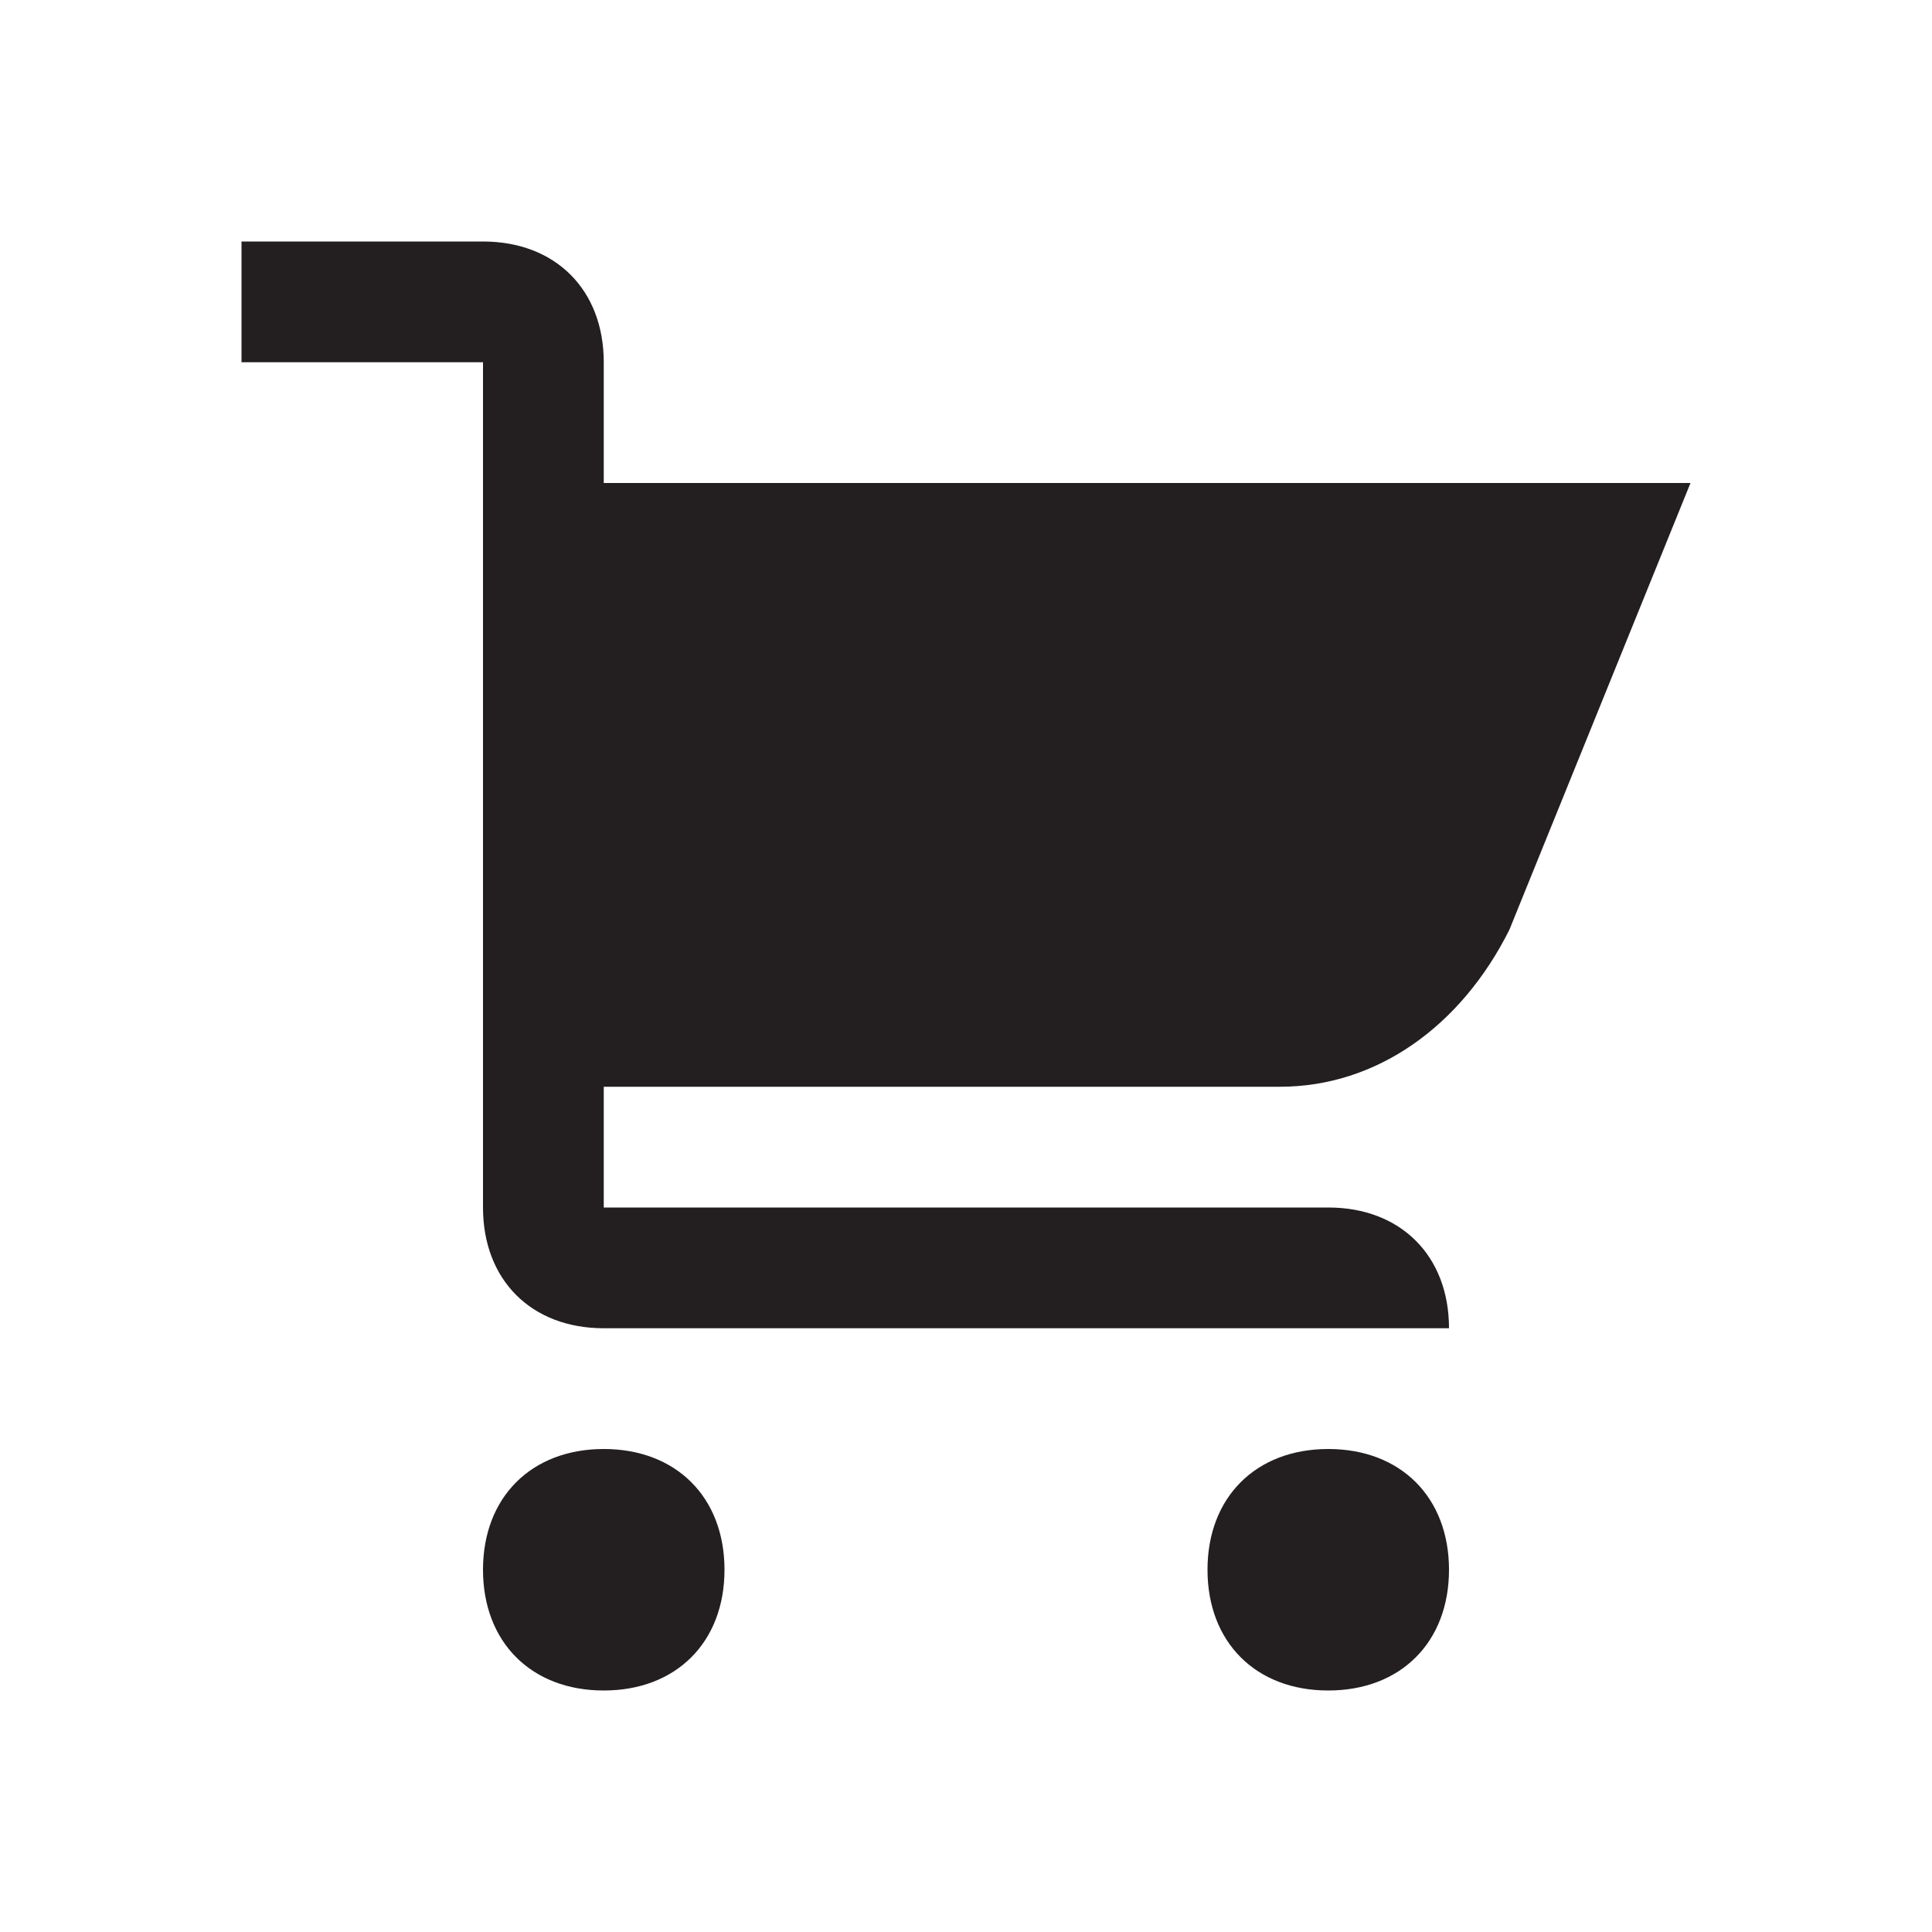
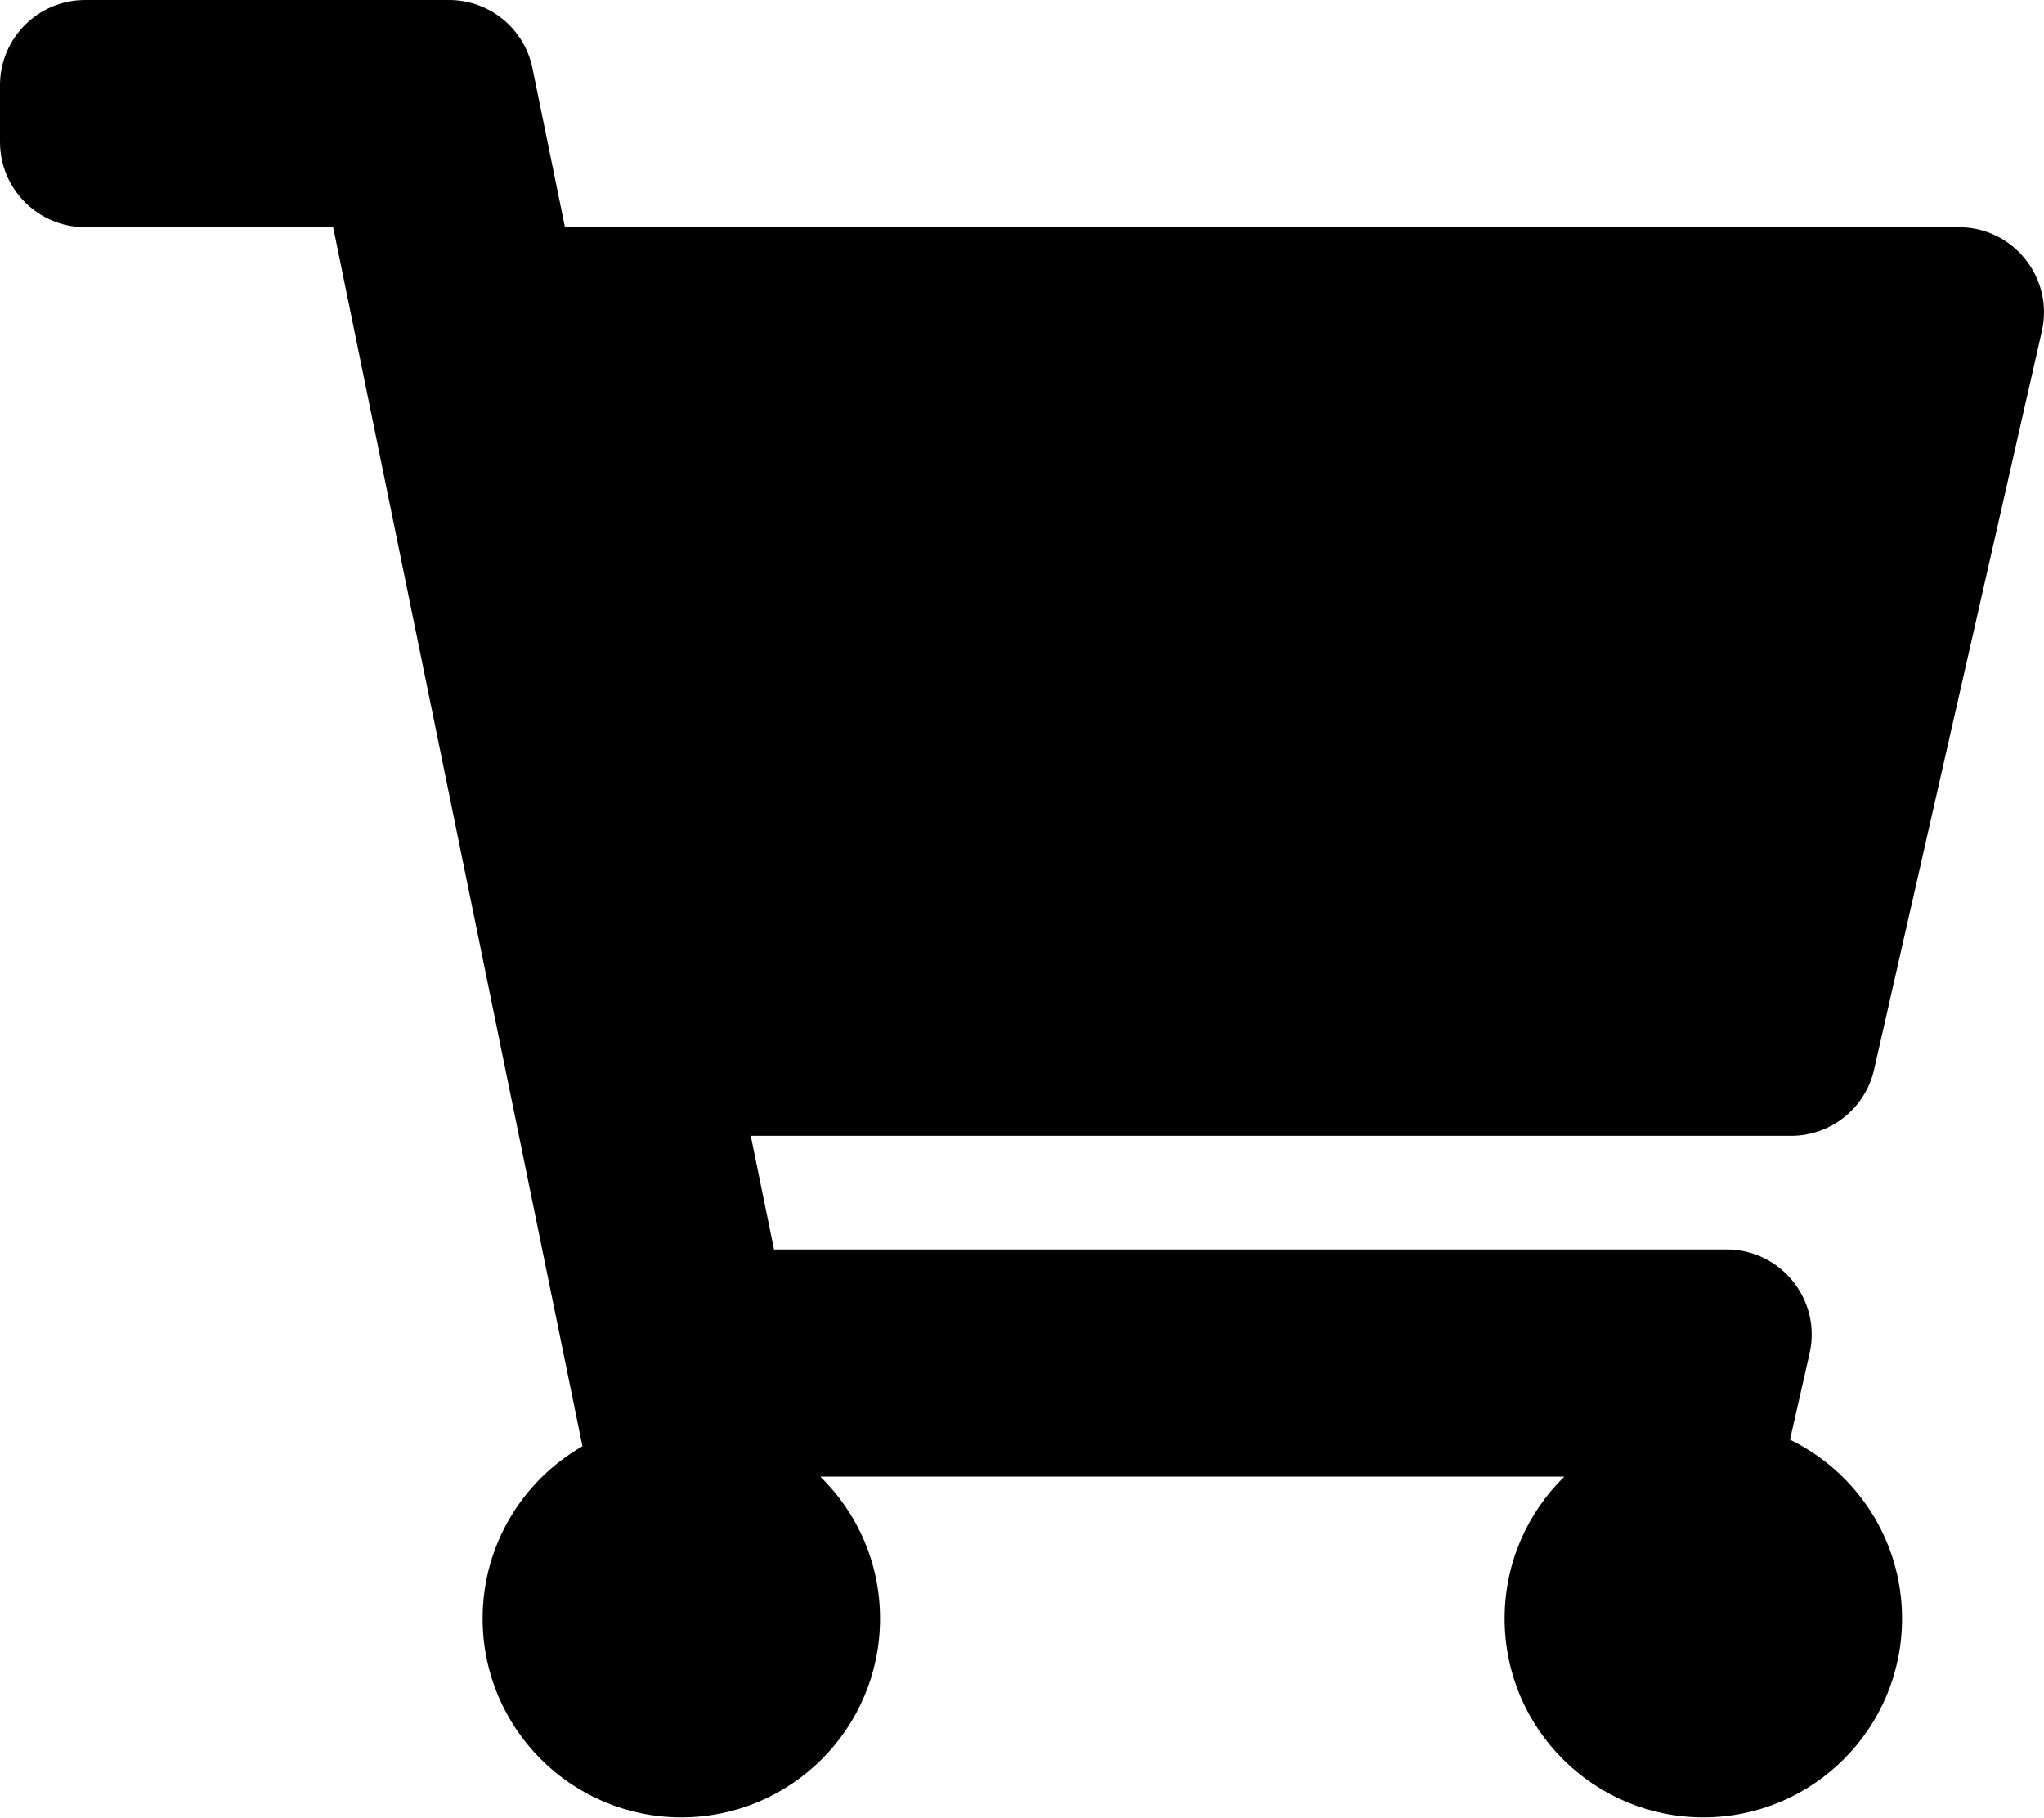
- <svg xmlns="http://www.w3.org/2000/svg" version="1.1" id="Shape_1_1_" x="0px" y="0px" viewBox="0 0 16 16" enable-background="new 0 0 16 16" xml:space="preserve">
-   <path fill="#231F20" d="M11,12c-0.6,0-1,0.4-1,1s0.4,1,1,1s1-0.4,1-1S11.6,12,11,12z M5,12c-0.6,0-1,0.4-1,1s0.4,1,1,1s1-0.4,1-1  S5.6,12,5,12z M11,10H5V9h5.6c0.8,0,1.5-0.5,1.9-1.3L14,4H5V3c0-0.6-0.4-1-1-1H2v1h2v7c0,0.6,0.4,1,1,1h6h1C12,10.4,11.6,10,11,10z" />
+ <svg xmlns="http://www.w3.org/2000/svg" viewBox="0 0 576 512">
+   <path d="M528.12 301.319l47.273-208C578.806 78.301 567.391 64 551.99 64H159.208l-9.166-44.81C147.758 8.021 137.93 0 126.529 0H24C10.745 0 0 10.745 0 24v16c0 13.255 10.745 24 24 24h69.883l70.248 343.435C147.325 417.1 136 435.222 136 456c0 30.928 25.072 56 56 56s56-25.072 56-56c0-15.674-6.447-29.835-16.824-40h209.647C430.447 426.165 424 440.326 424 456c0 30.928 25.072 56 56 56s56-25.072 56-56c0-22.172-12.888-41.332-31.579-50.405l5.517-24.276c3.413-15.018-8.002-29.319-23.403-29.319H218.117l-6.545-32h293.145c11.206 0 20.92-7.754 23.403-18.681z" />
</svg>
